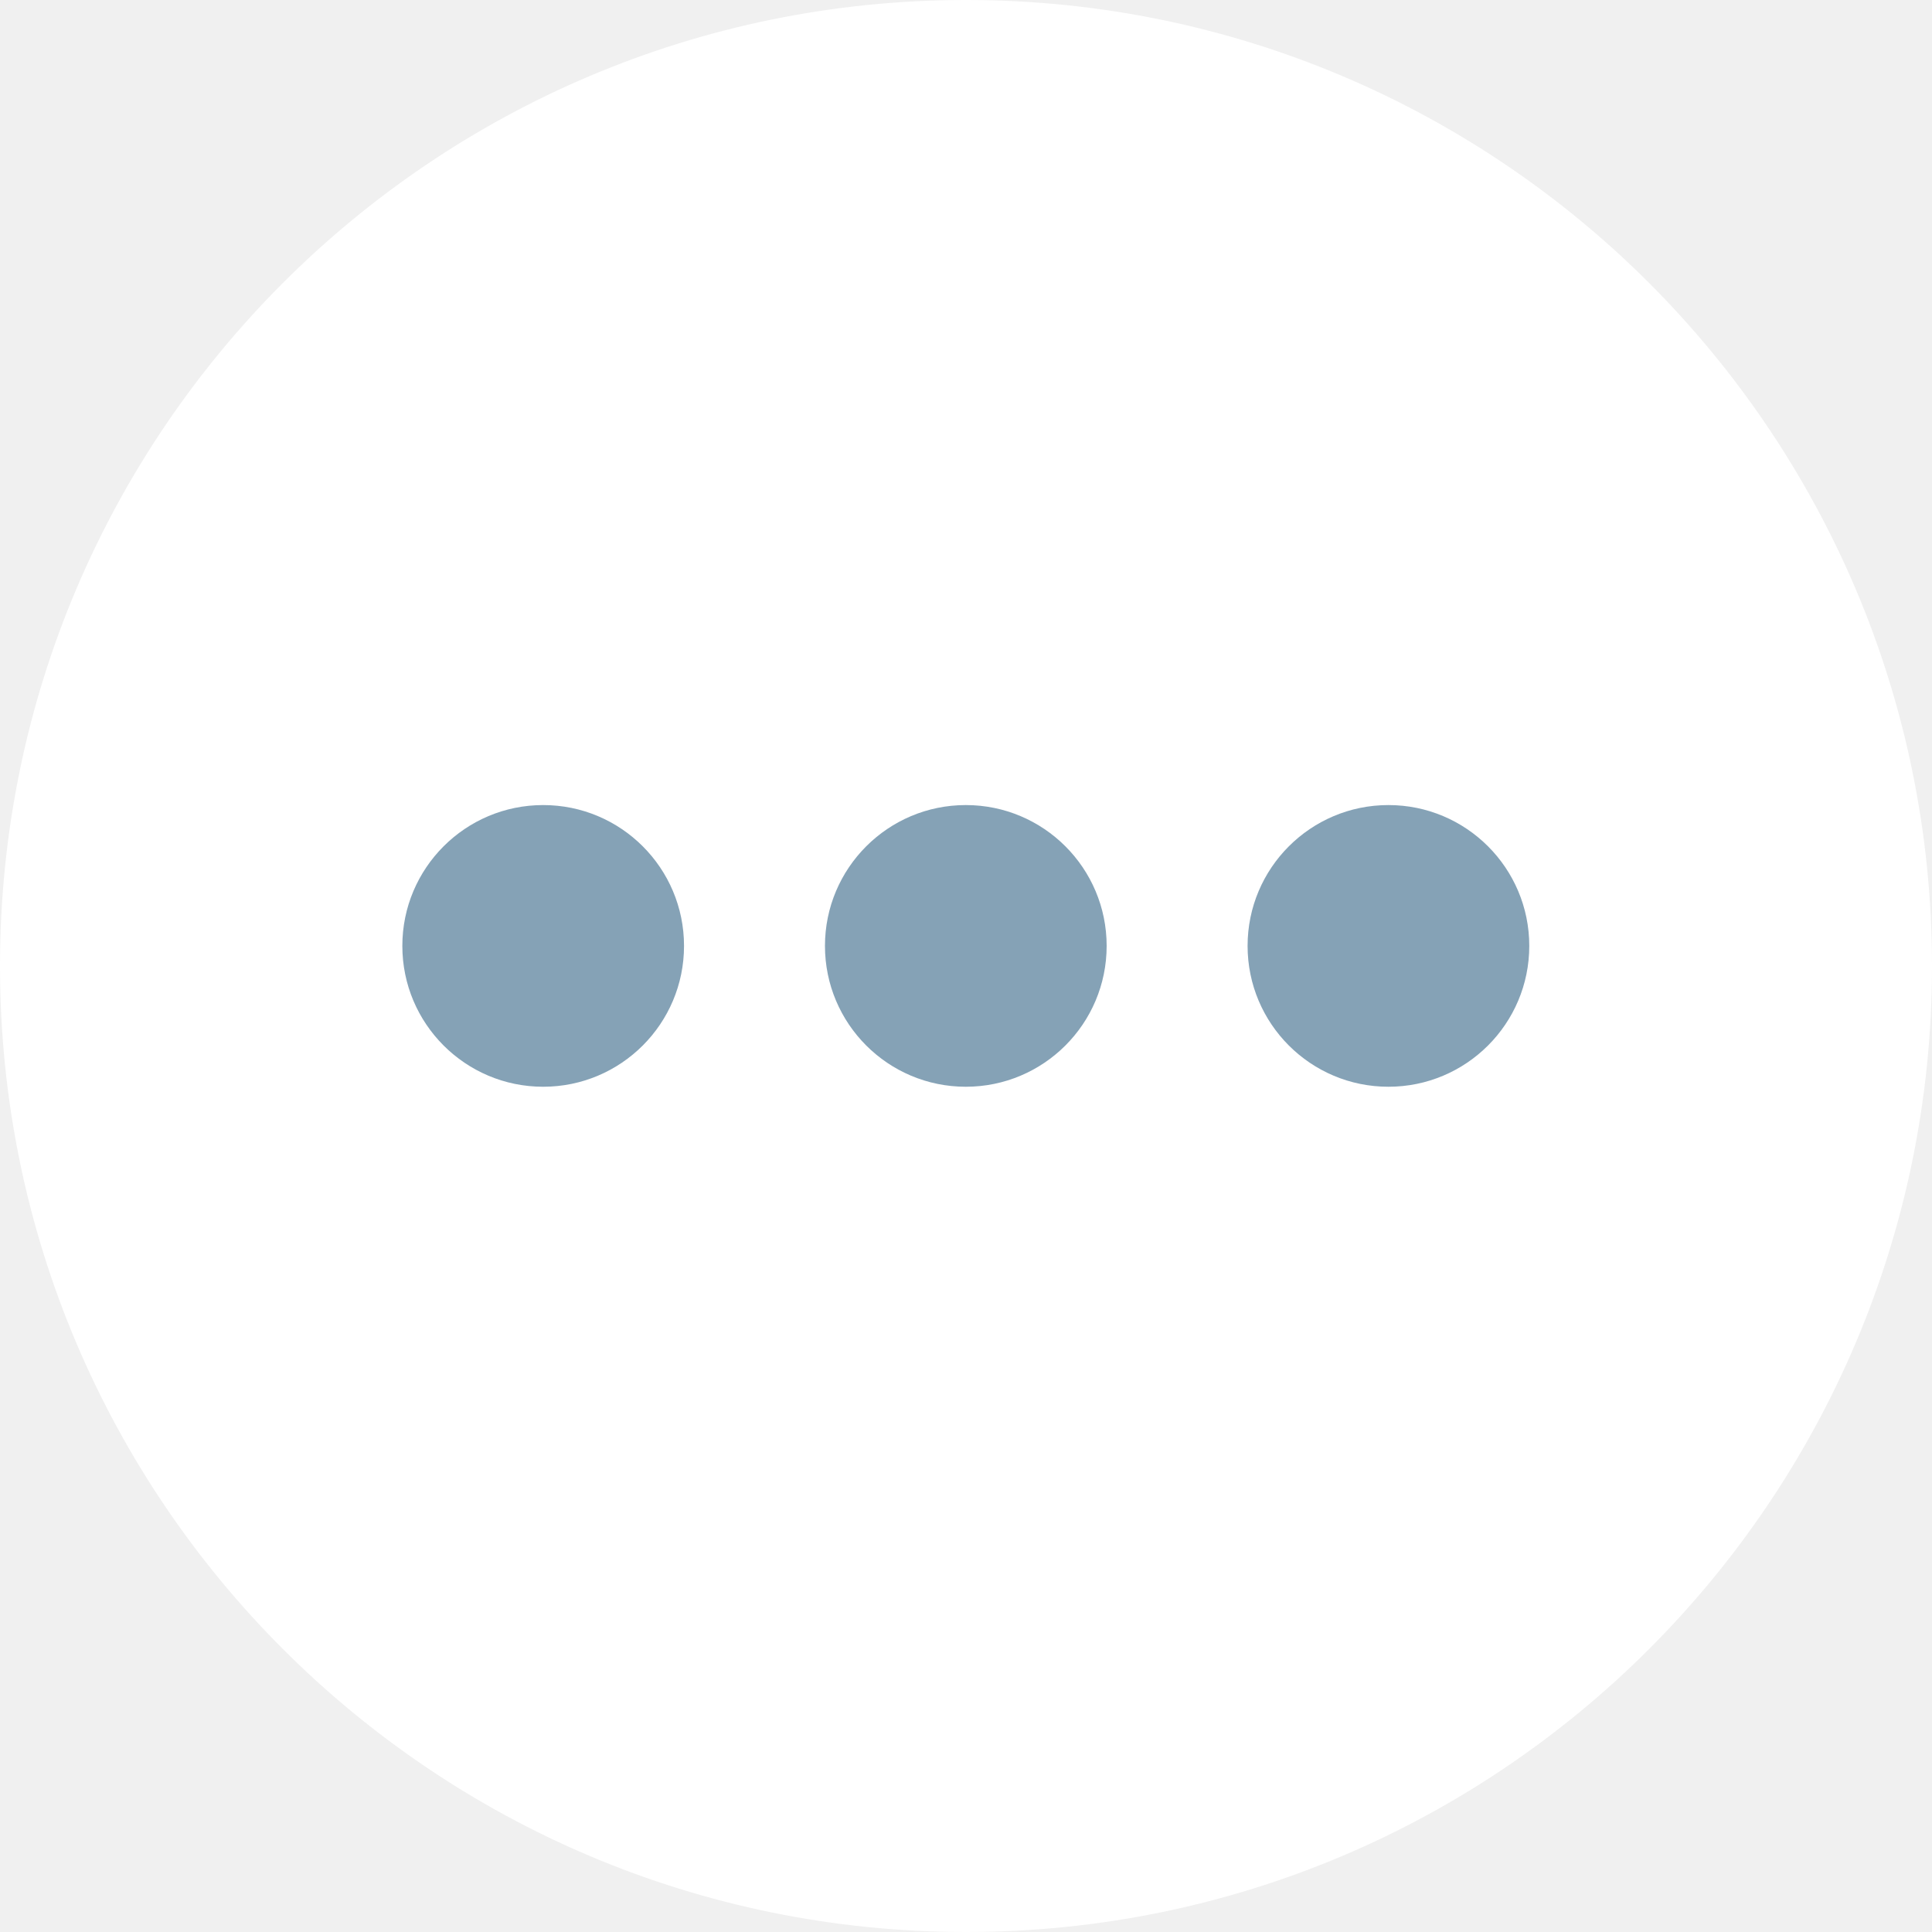
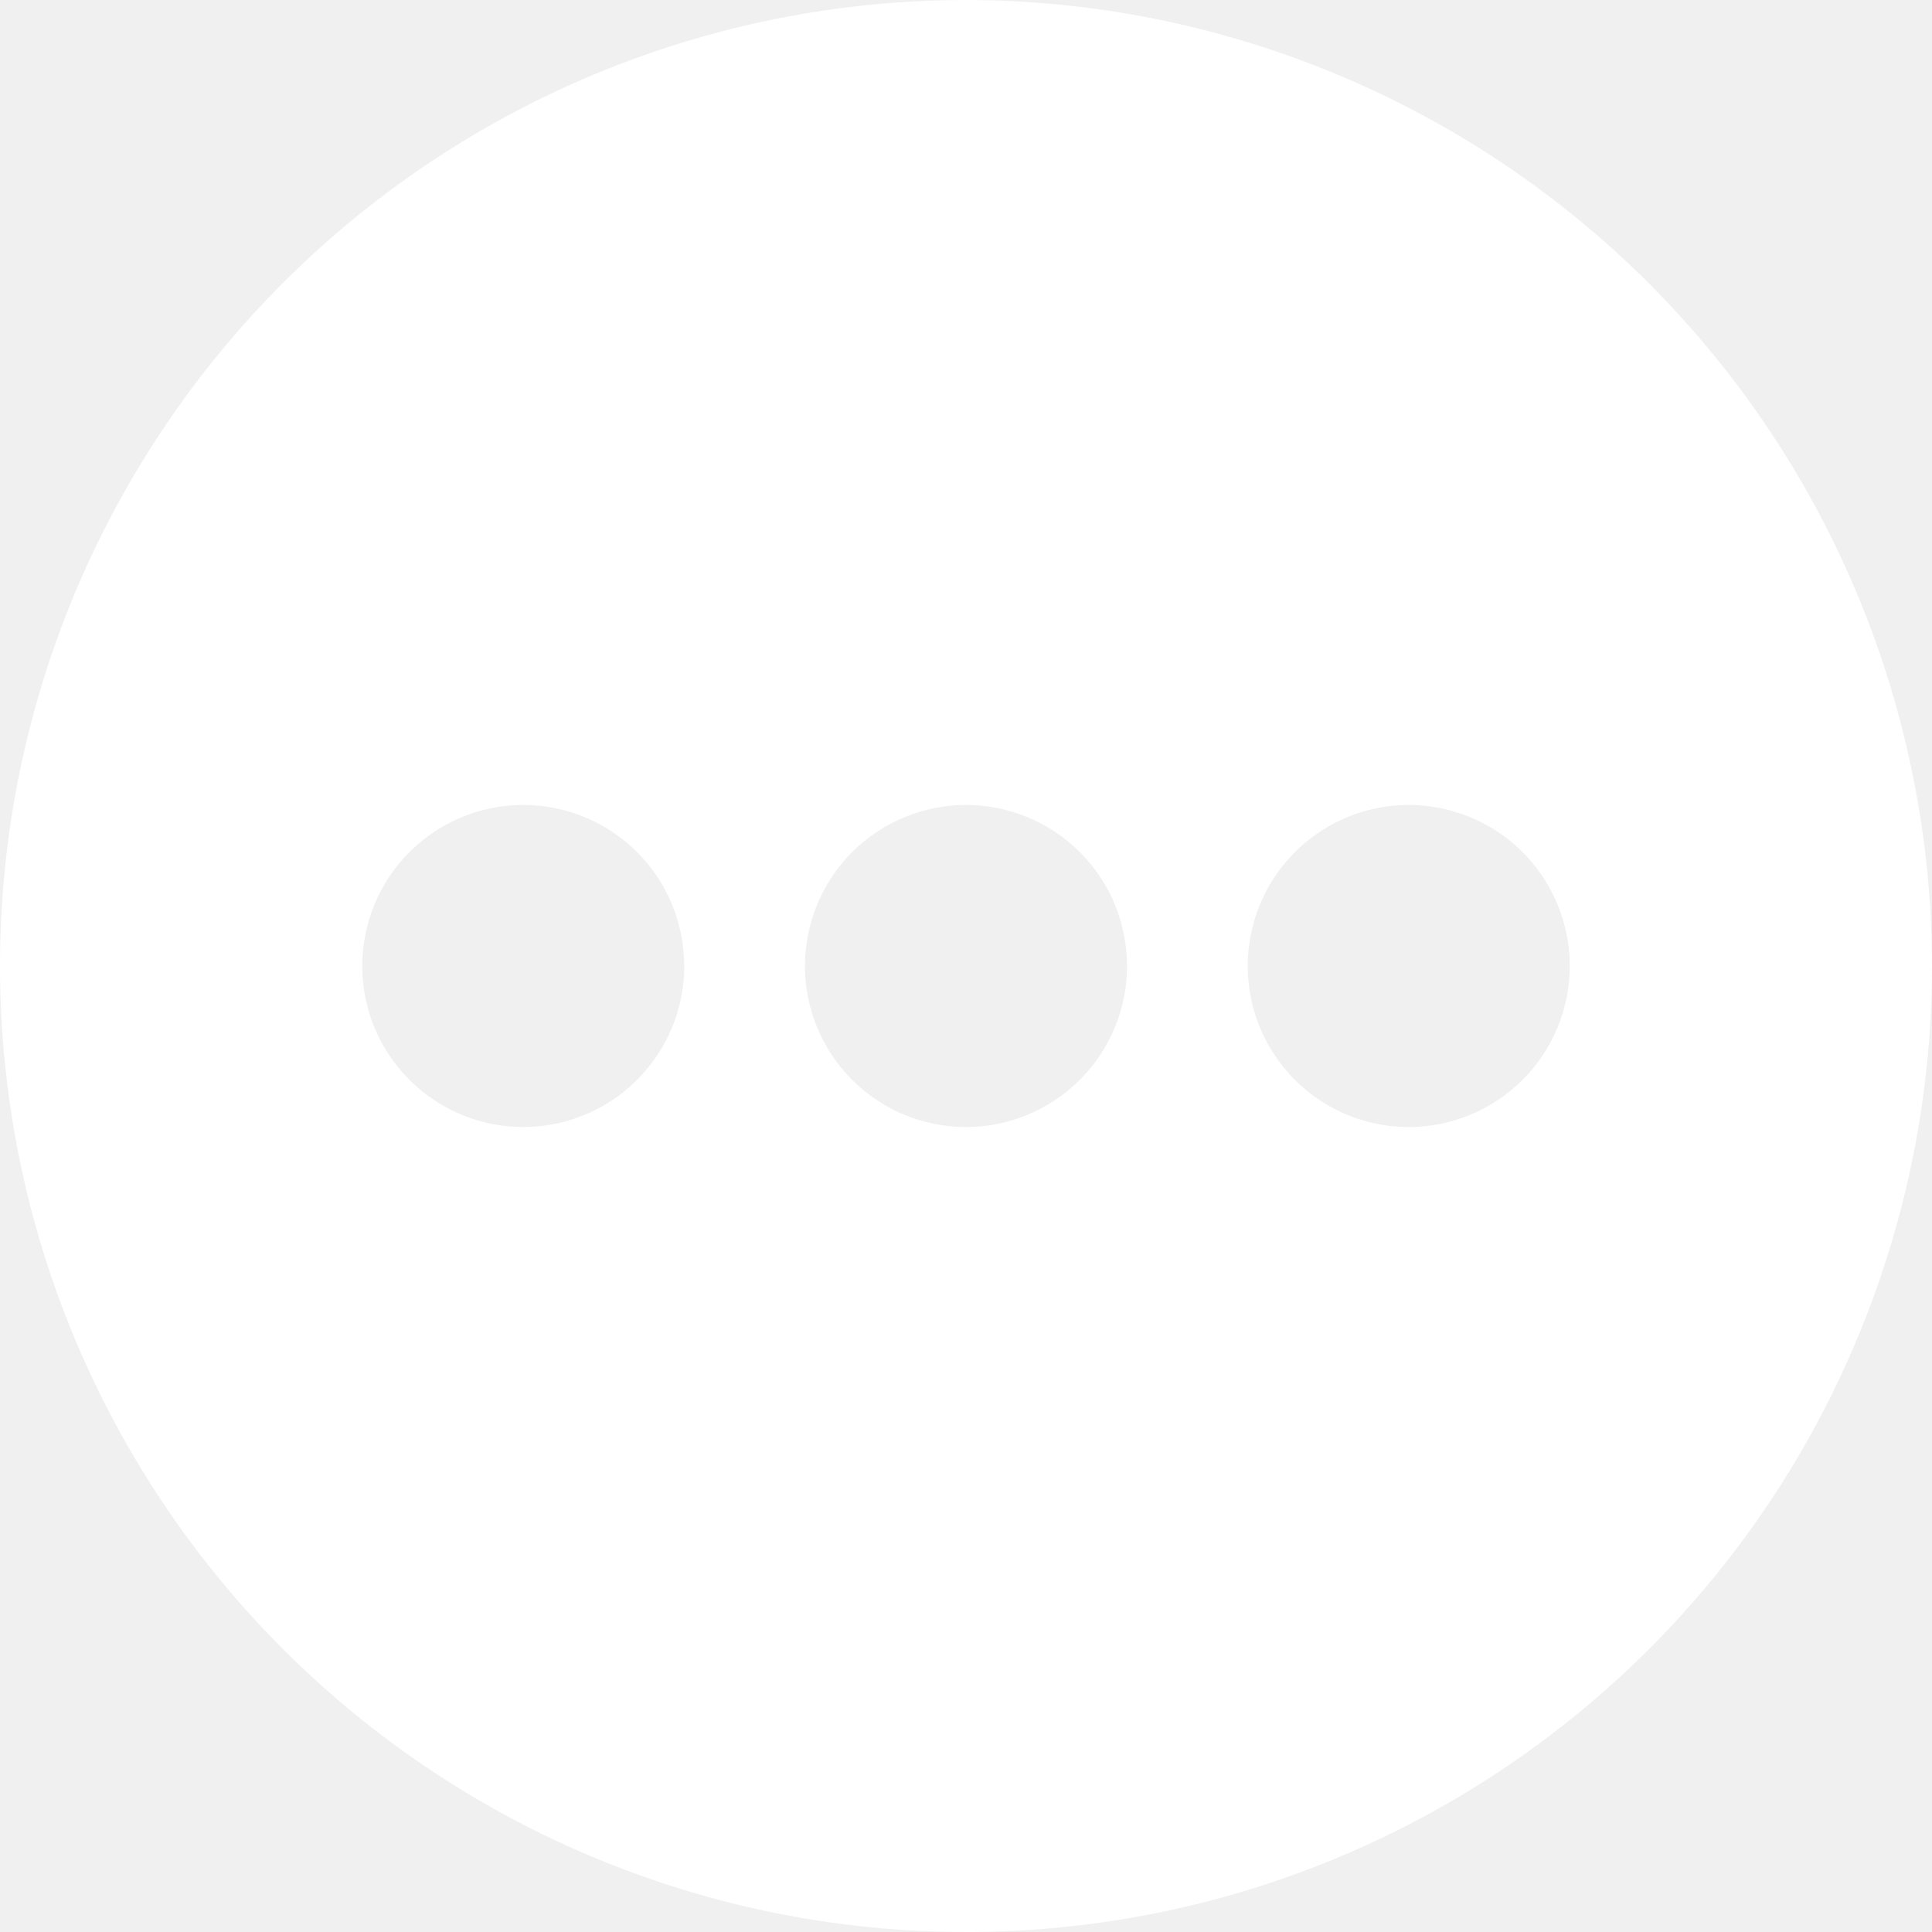
<svg xmlns="http://www.w3.org/2000/svg" width="20" height="20" viewBox="0 0 20 20" fill="none">
-   <circle cx="10" cy="10" r="10" fill="white" />
-   <circle cx="5.623" cy="9.792" r="1.458" fill="#85A2B6" />
-   <circle cx="9.998" cy="9.792" r="1.458" fill="#85A2B6" />
-   <circle cx="14.373" cy="9.792" r="1.458" fill="#85A2B6" />
+   <g clip-path="url(#clip0_2447_43971)">
+     <path d="M10 0C8.022 0 6.089 0.586 4.444 1.685C2.8 2.784 1.518 4.346 0.761 6.173C0.004 8 -0.194 10.011 0.192 11.951C0.578 13.891 1.53 15.672 2.929 17.071C4.327 18.47 6.109 19.422 8.049 19.808C9.989 20.194 12 19.996 13.827 19.239C15.654 18.482 17.216 17.2 18.315 15.556C19.413 13.911 20 11.978 20 10C19.997 7.349 18.943 4.807 17.068 2.932C15.193 1.057 12.651 0.003 10 0V0ZM7.083 10C7.083 10.33 6.986 10.652 6.802 10.926C6.619 11.2 6.359 11.414 6.054 11.54C5.75 11.666 5.415 11.699 5.092 11.635C4.768 11.57 4.471 11.412 4.238 11.178C4.005 10.945 3.846 10.649 3.782 10.325C3.718 10.002 3.751 9.667 3.877 9.362C4.003 9.058 4.217 8.797 4.491 8.614C4.765 8.431 5.087 8.333 5.417 8.333C5.859 8.333 6.283 8.509 6.595 8.821C6.908 9.134 7.083 9.558 7.083 10ZM10 8.333C10.33 8.333 10.652 8.431 10.926 8.614C11.2 8.797 11.414 9.058 11.54 9.362C11.666 9.667 11.699 10.002 11.635 10.325C11.57 10.649 11.412 10.945 11.178 11.178C10.945 11.412 10.649 11.57 10.325 11.635C10.002 11.699 9.667 11.666 9.362 11.54C9.058 11.414 8.797 11.2 8.614 10.926C8.431 10.652 8.333 10.33 8.333 10C8.333 9.558 8.509 9.134 8.821 8.821C9.134 8.509 9.558 8.333 10 8.333V8.333ZM14.583 11.667C14.254 11.667 13.931 11.569 13.657 11.386C13.383 11.203 13.17 10.942 13.043 10.638C12.917 10.333 12.884 9.998 12.949 9.675C13.013 9.352 13.172 9.055 13.405 8.821C13.638 8.588 13.935 8.43 14.258 8.365C14.582 8.301 14.917 8.334 15.221 8.46C15.526 8.586 15.786 8.8 15.969 9.074C16.152 9.348 16.25 9.67 16.25 10C16.25 10.442 16.074 10.866 15.762 11.178C15.449 11.491 15.025 11.667 14.583 11.667Z" fill="white" />
+   </g>
+   <defs>
+     <clipPath id="clip0_2447_43971">
+       <rect width="20" height="20" fill="white" />
+     </clipPath>
+   </defs>
</svg>
